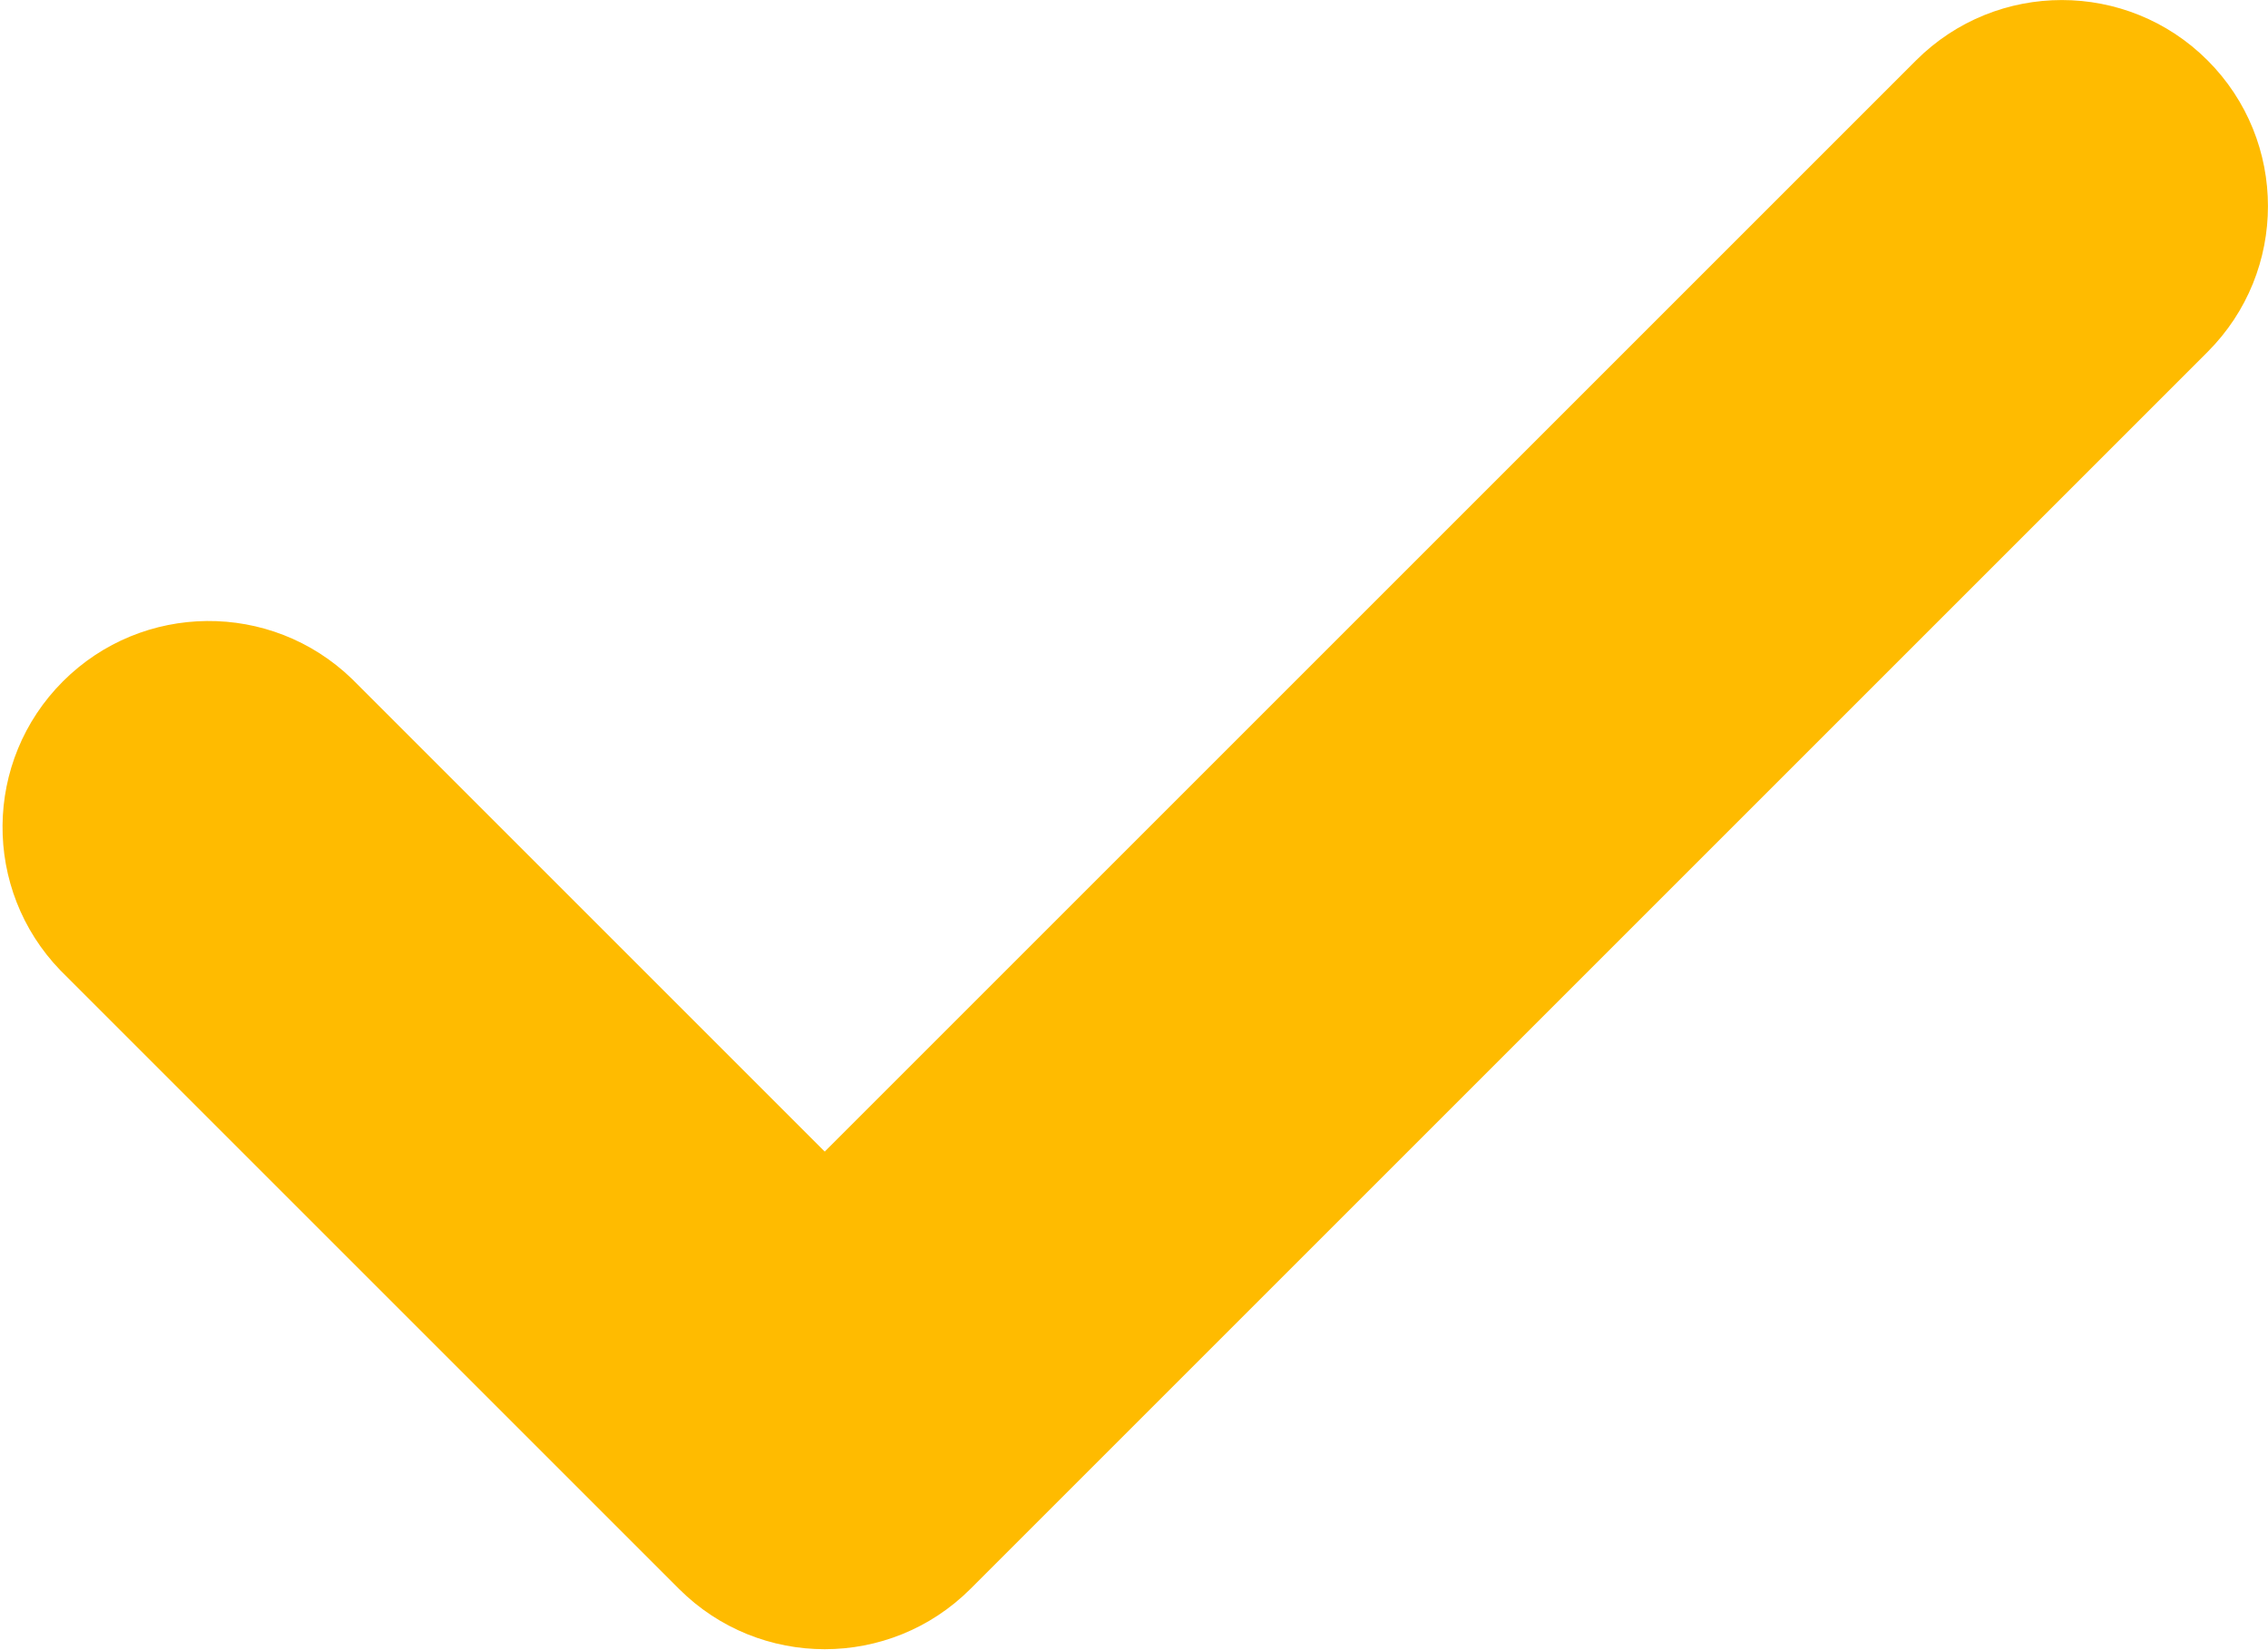
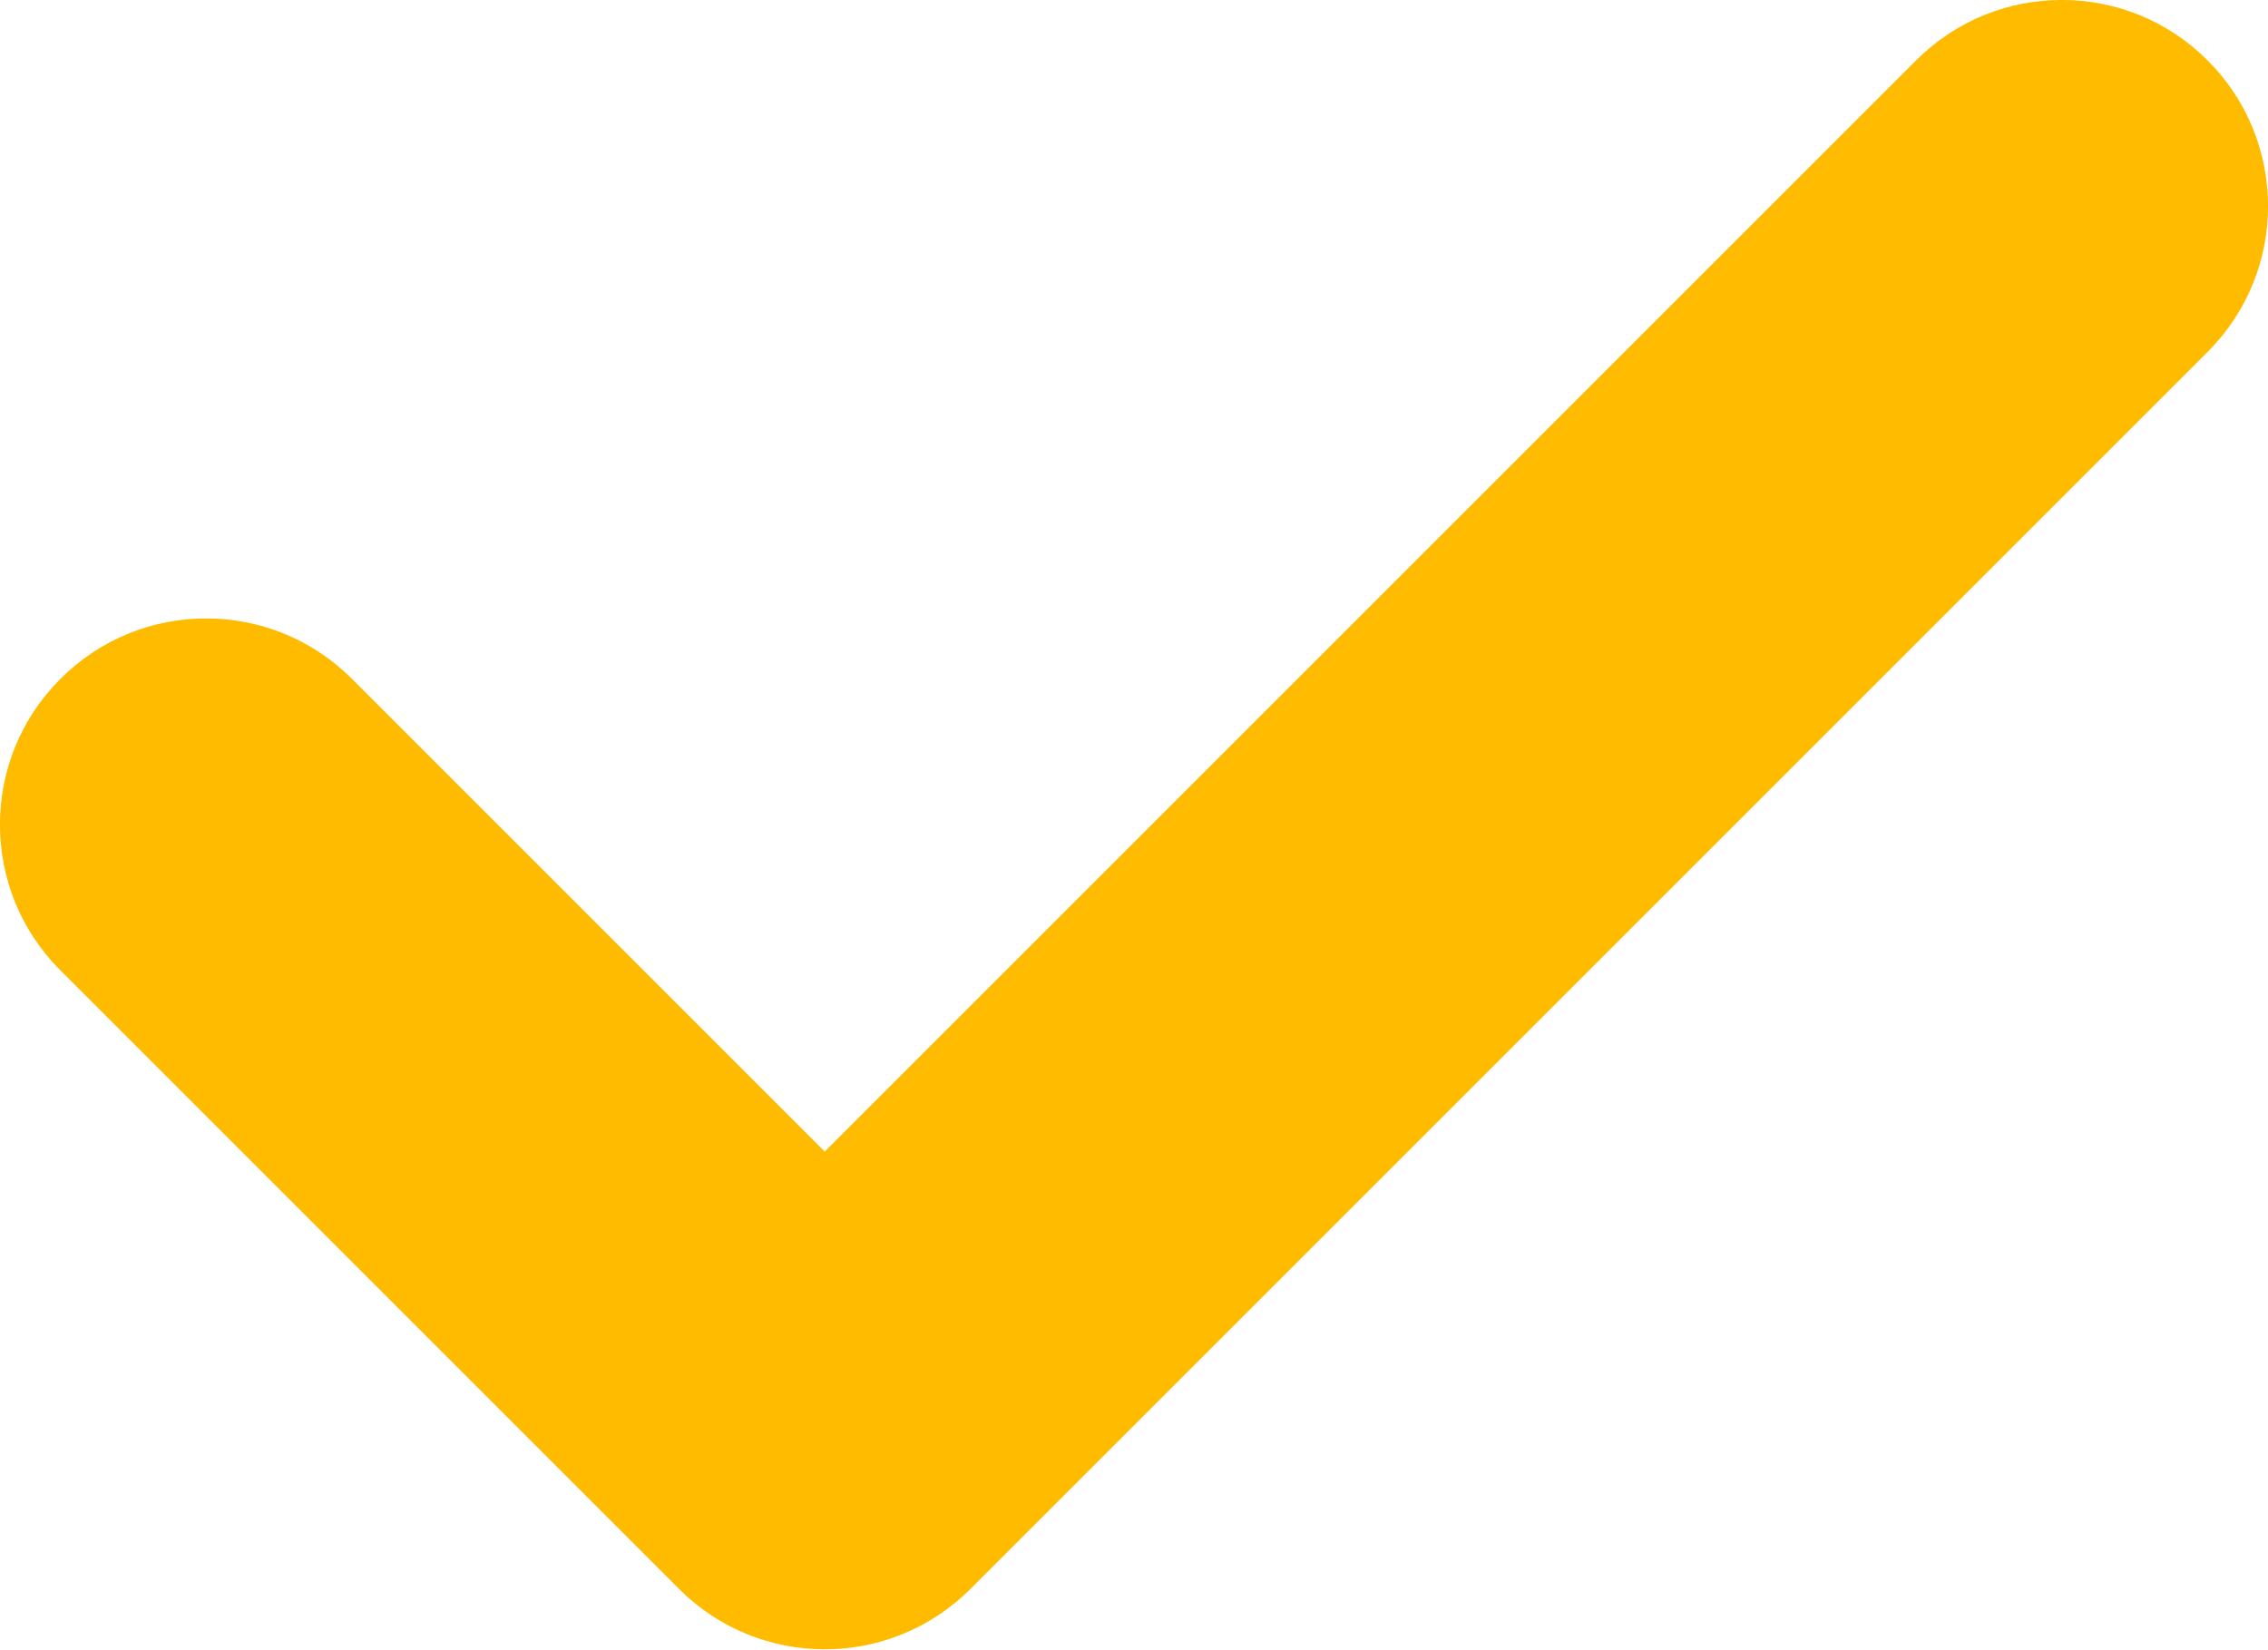
- <svg xmlns="http://www.w3.org/2000/svg" width="11" height="8" fill="none">
-   <path fill-rule="evenodd" clip-rule="evenodd" d="M10.707.293a1 1 0 0 1 0 1.414l-6 6a1 1 0 0 1-1.414 0l-3-3a1 1 0 0 1 1.414-1.414L4 5.586 9.293.293a1 1 0 0 1 1.414 0Z" fill="#FB0" />
+ <svg xmlns="http://www.w3.org/2000/svg" width="11" height="8" viewBox="0 0 11 8" fill="none">
+   <path fill-rule="evenodd" clip-rule="evenodd" d="M10.707 0.293C11.098 0.683 11.098 1.317 10.707 1.707L4.707 7.707C4.317 8.098 3.683 8.098 3.293 7.707L0.293 4.707C-0.098 4.317 -0.098 3.683 0.293 3.293C0.683 2.902 1.317 2.902 1.707 3.293L4 5.586L9.293 0.293C9.683 -0.098 10.317 -0.098 10.707 0.293Z" fill="#FFBB00" />
</svg>
